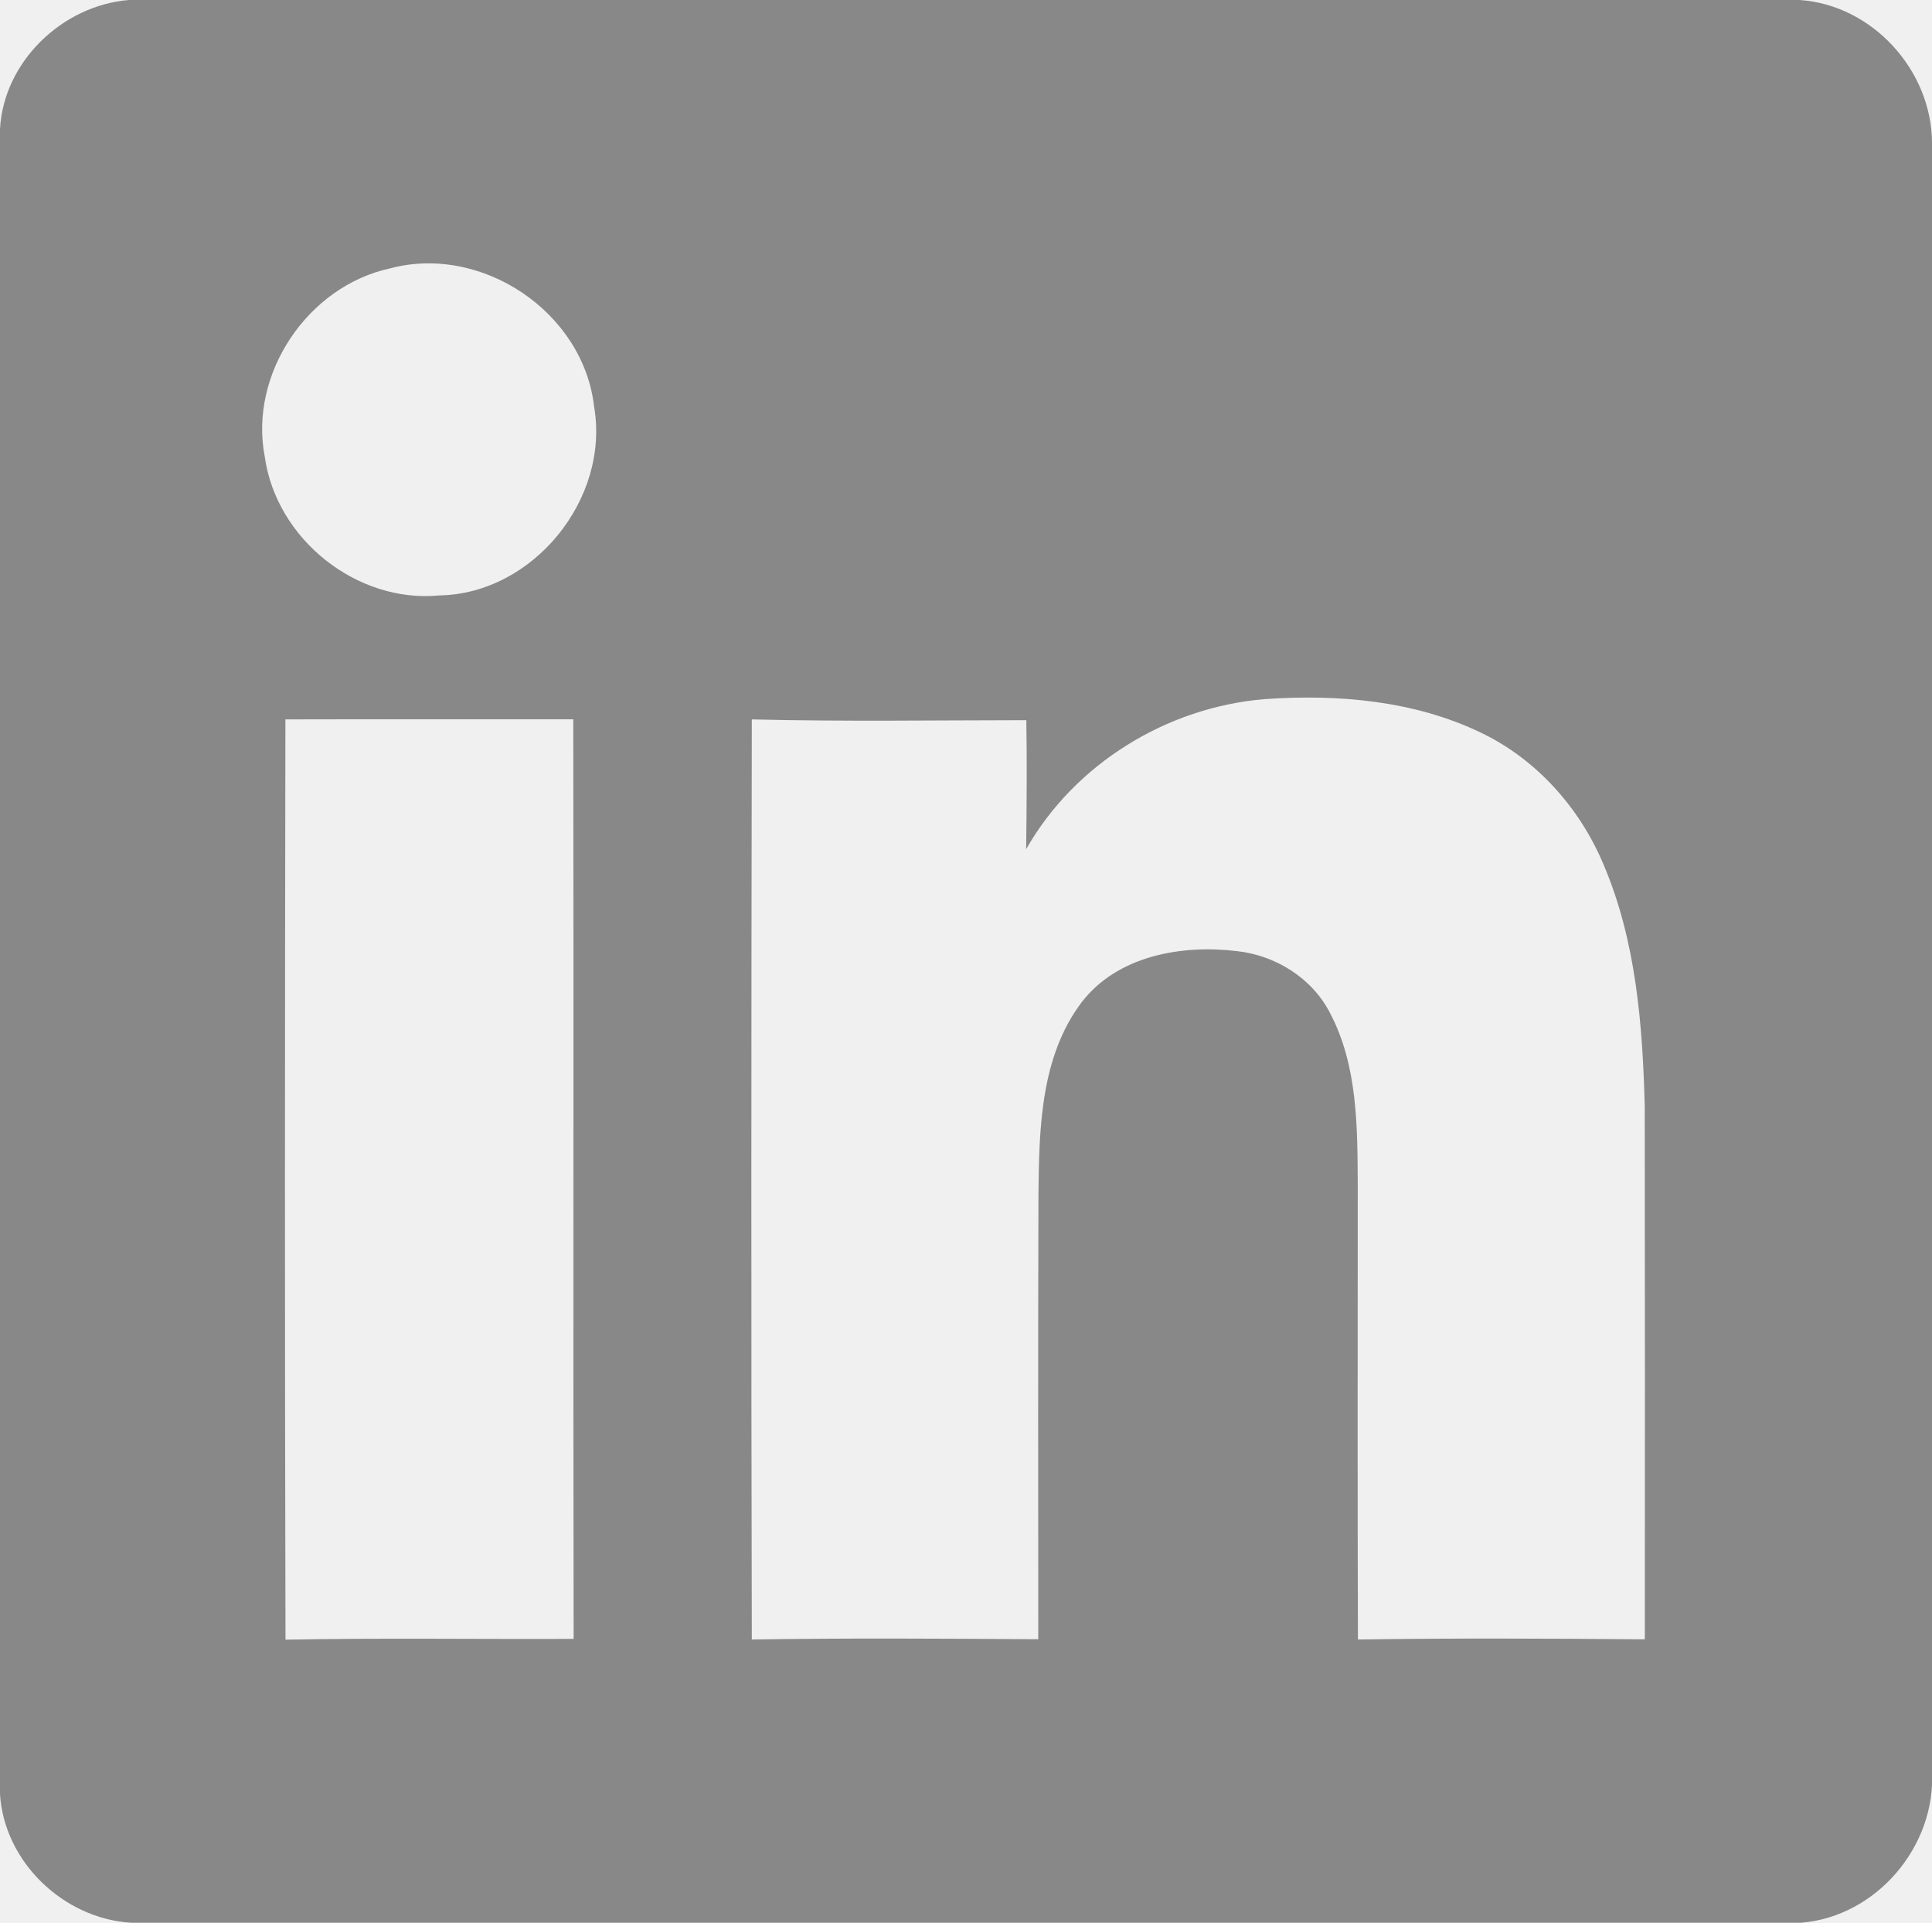
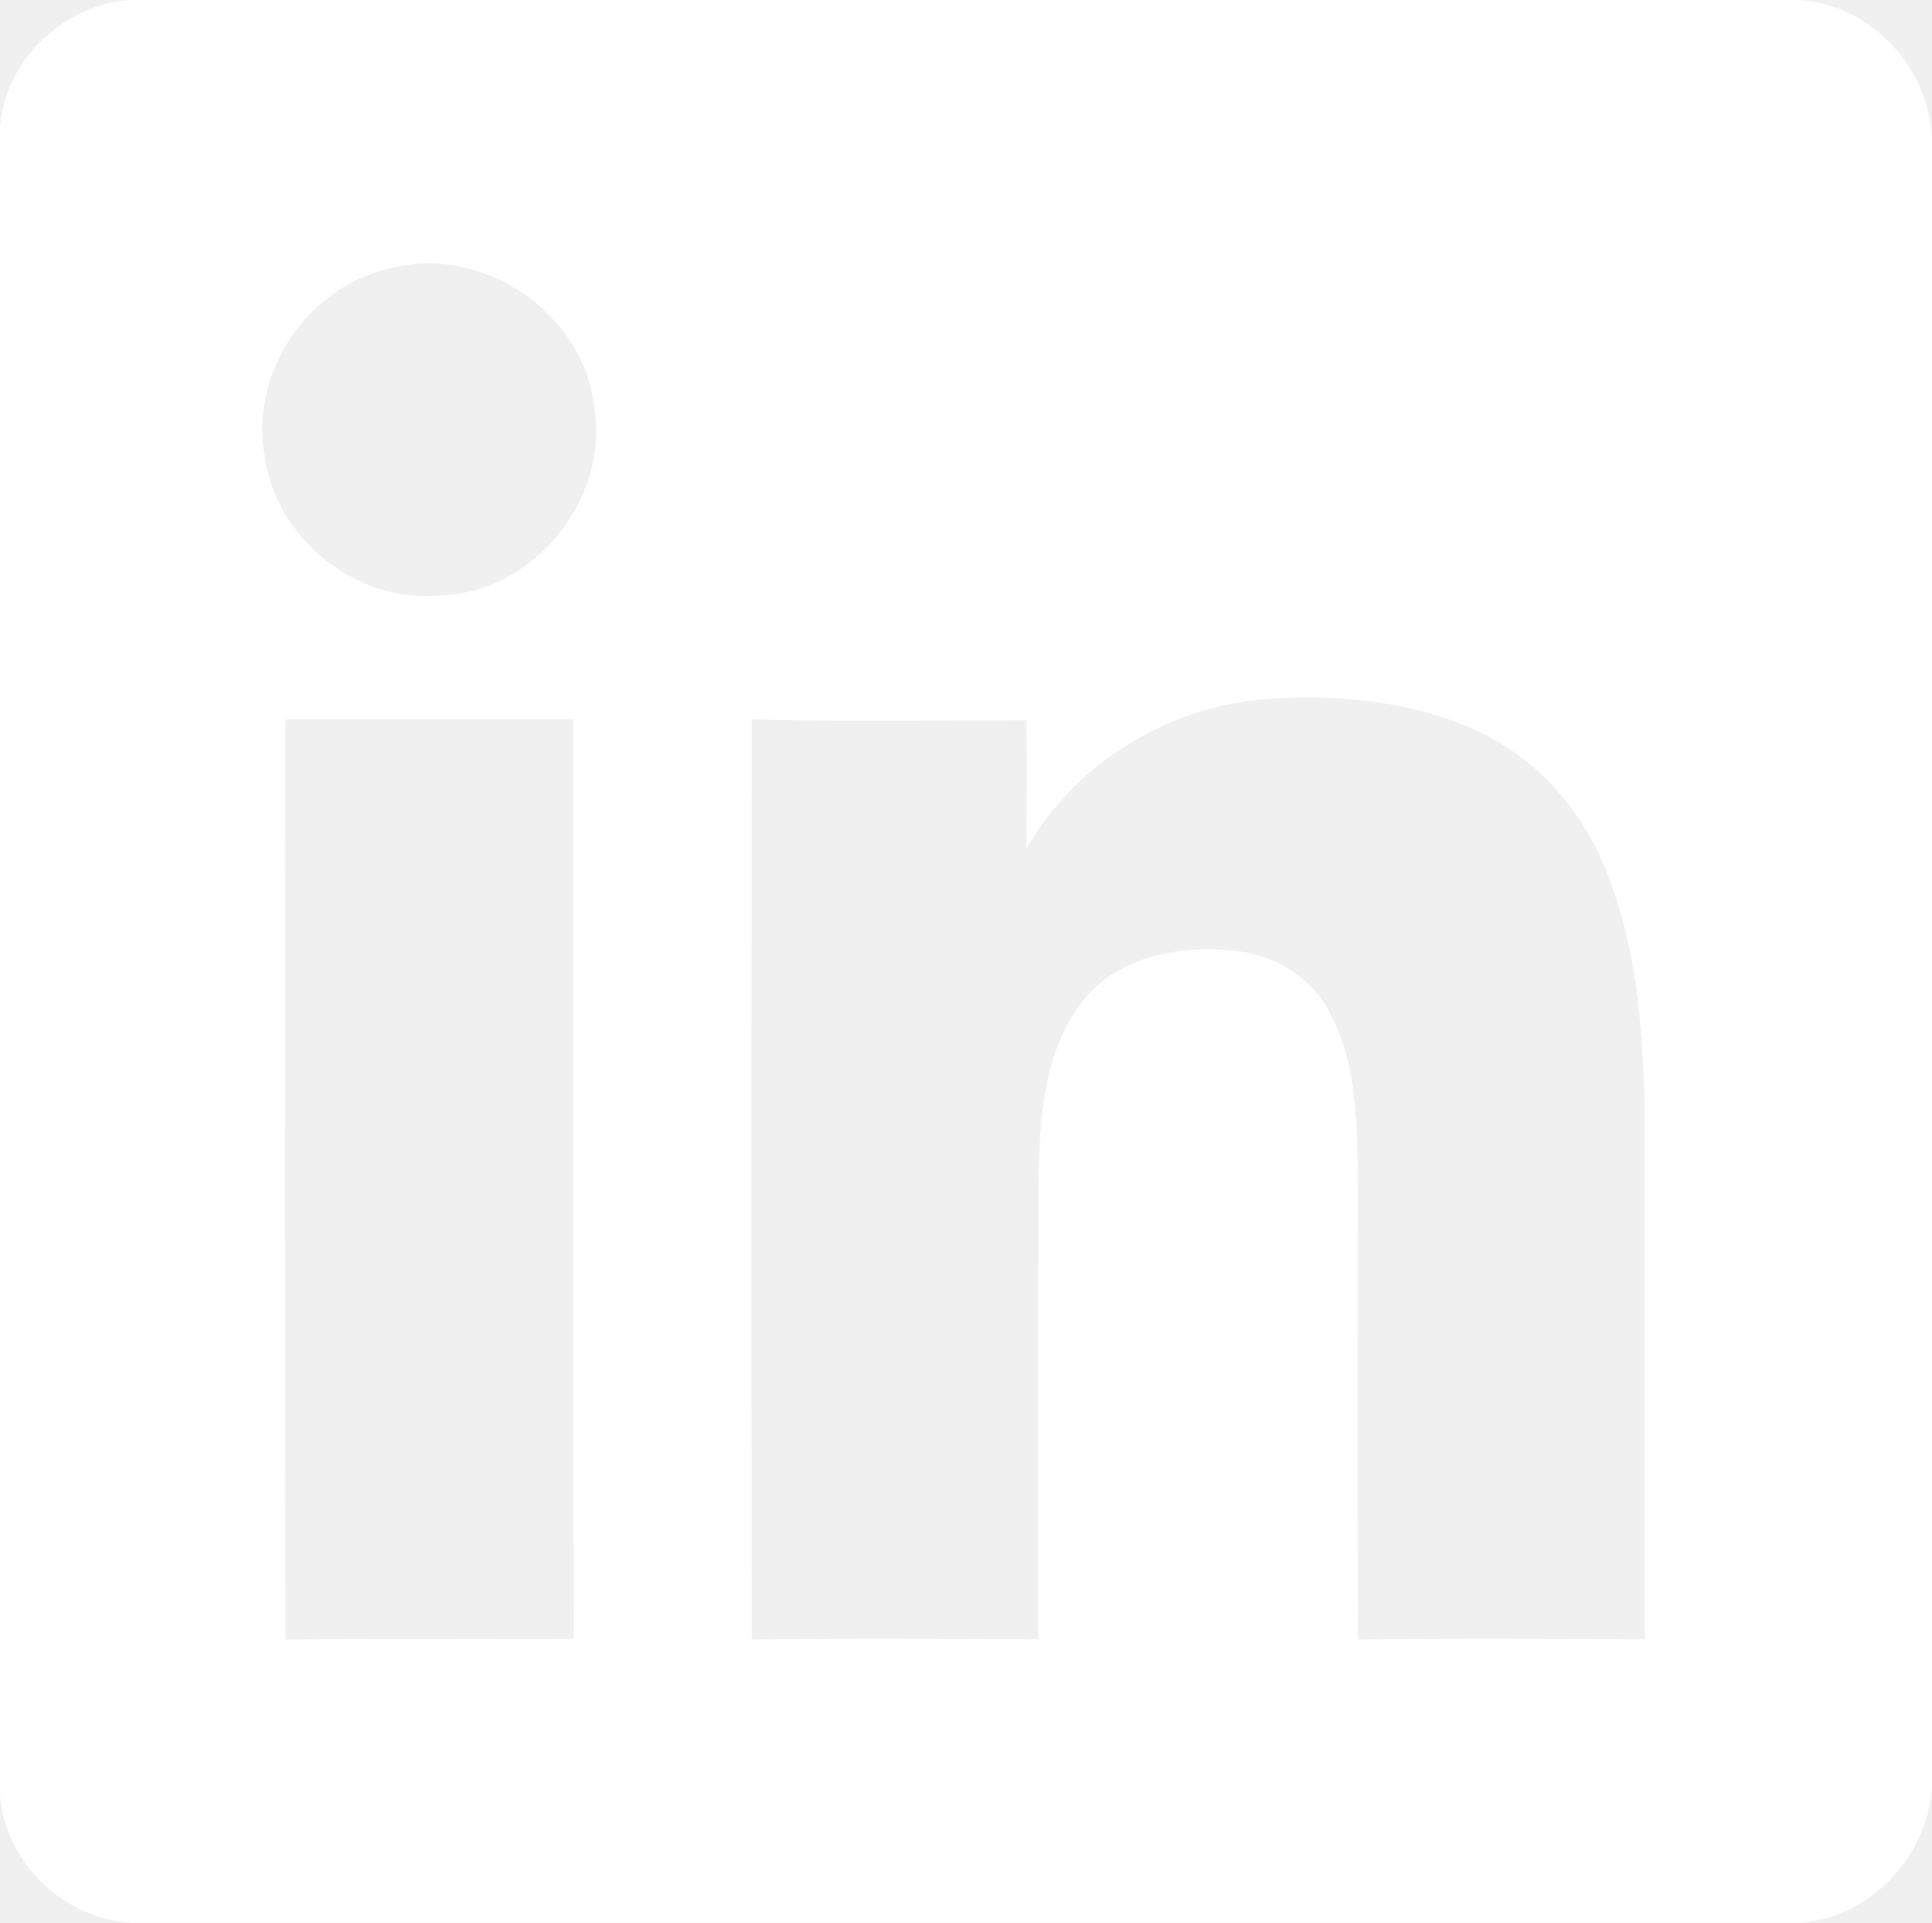
<svg xmlns="http://www.w3.org/2000/svg" width="220pt" height="219pt" viewBox="0 0 220 219" version="1.1">
-   <g id="#787878ff">
-     <path fill="#888888" opacity="1.00" d=" M 14.67 0.00 L 204.92 0.00 C 213.20 0.55 219.97 8.00 220.00 16.27 L 220.00 201.74 C 220.46 210.29 213.69 218.28 205.14 219.00 L 14.88 219.00 C 7.23 218.52 0.46 212.06 0.00 204.34 L 0.00 14.71 C 0.41 7.03 7.09 0.62 14.67 0.00 M 44.41 30.57 C 35.02 32.61 28.30 42.62 30.16 52.08 C 31.48 61.40 40.62 68.73 50.03 67.82 C 60.73 67.63 69.47 56.82 67.65 46.31 C 66.43 35.54 54.86 27.78 44.41 30.57 M 116.85 96.72 C 116.91 91.82 116.95 86.92 116.87 82.03 C 106.45 82.04 96.02 82.20 85.61 81.94 C 85.55 116.88 85.53 151.81 85.61 186.74 C 96.48 186.57 107.36 186.64 118.23 186.71 C 118.22 169.81 118.20 152.90 118.25 136.00 C 118.33 128.54 118.48 120.33 123.20 114.12 C 127.28 108.85 134.54 107.58 140.82 108.33 C 145.23 108.80 149.44 111.41 151.47 115.42 C 154.61 121.39 154.57 128.38 154.61 134.95 C 154.61 152.22 154.57 169.48 154.63 186.74 C 165.52 186.58 176.41 186.63 187.30 186.72 C 187.31 166.50 187.32 146.28 187.29 126.07 C 187.05 116.72 186.30 107.12 182.58 98.43 C 179.88 92.00 174.94 86.46 168.61 83.44 C 161.01 79.79 152.34 79.05 144.03 79.63 C 132.90 80.54 122.40 86.97 116.85 96.72 M 32.50 81.94 C 32.44 116.88 32.42 151.82 32.51 186.76 C 43.45 186.55 54.38 186.72 65.32 186.67 C 65.26 151.76 65.34 116.84 65.28 81.93 C 54.35 81.94 43.43 81.91 32.50 81.94 Z" />
+   <g>
+     <path fill="#fff" opacity="1.00" d=" M 14.67 0.00 L 204.92 0.00 C 213.20 0.55 219.97 8.00 220.00 16.27 L 220.00 201.74 C 220.46 210.29 213.69 218.28 205.14 219.00 L 14.88 219.00 C 7.23 218.52 0.46 212.06 0.00 204.34 L 0.00 14.71 C 0.41 7.03 7.09 0.62 14.67 0.00 M 44.41 30.57 C 35.02 32.61 28.30 42.62 30.16 52.08 C 31.48 61.40 40.62 68.73 50.03 67.82 C 60.73 67.63 69.47 56.82 67.65 46.31 C 66.43 35.54 54.86 27.78 44.41 30.57 M 116.85 96.72 C 116.91 91.82 116.95 86.92 116.87 82.03 C 106.45 82.04 96.02 82.20 85.61 81.94 C 85.55 116.88 85.53 151.81 85.61 186.74 C 96.48 186.57 107.36 186.64 118.23 186.71 C 118.22 169.81 118.20 152.90 118.25 136.00 C 118.33 128.54 118.48 120.33 123.20 114.12 C 127.28 108.85 134.54 107.58 140.82 108.33 C 145.23 108.80 149.44 111.41 151.47 115.42 C 154.61 121.39 154.57 128.38 154.61 134.95 C 154.61 152.22 154.57 169.48 154.63 186.74 C 165.52 186.58 176.41 186.63 187.30 186.72 C 187.31 166.50 187.32 146.28 187.29 126.07 C 187.05 116.72 186.30 107.12 182.58 98.43 C 179.88 92.00 174.94 86.46 168.61 83.44 C 161.01 79.79 152.34 79.05 144.03 79.63 C 132.90 80.54 122.40 86.97 116.85 96.72 M 32.50 81.94 C 32.44 116.88 32.42 151.82 32.51 186.76 C 43.45 186.55 54.38 186.72 65.32 186.67 C 65.26 151.76 65.34 116.84 65.28 81.93 C 54.35 81.94 43.43 81.91 32.50 81.94 Z" />
  </g>
</svg>
